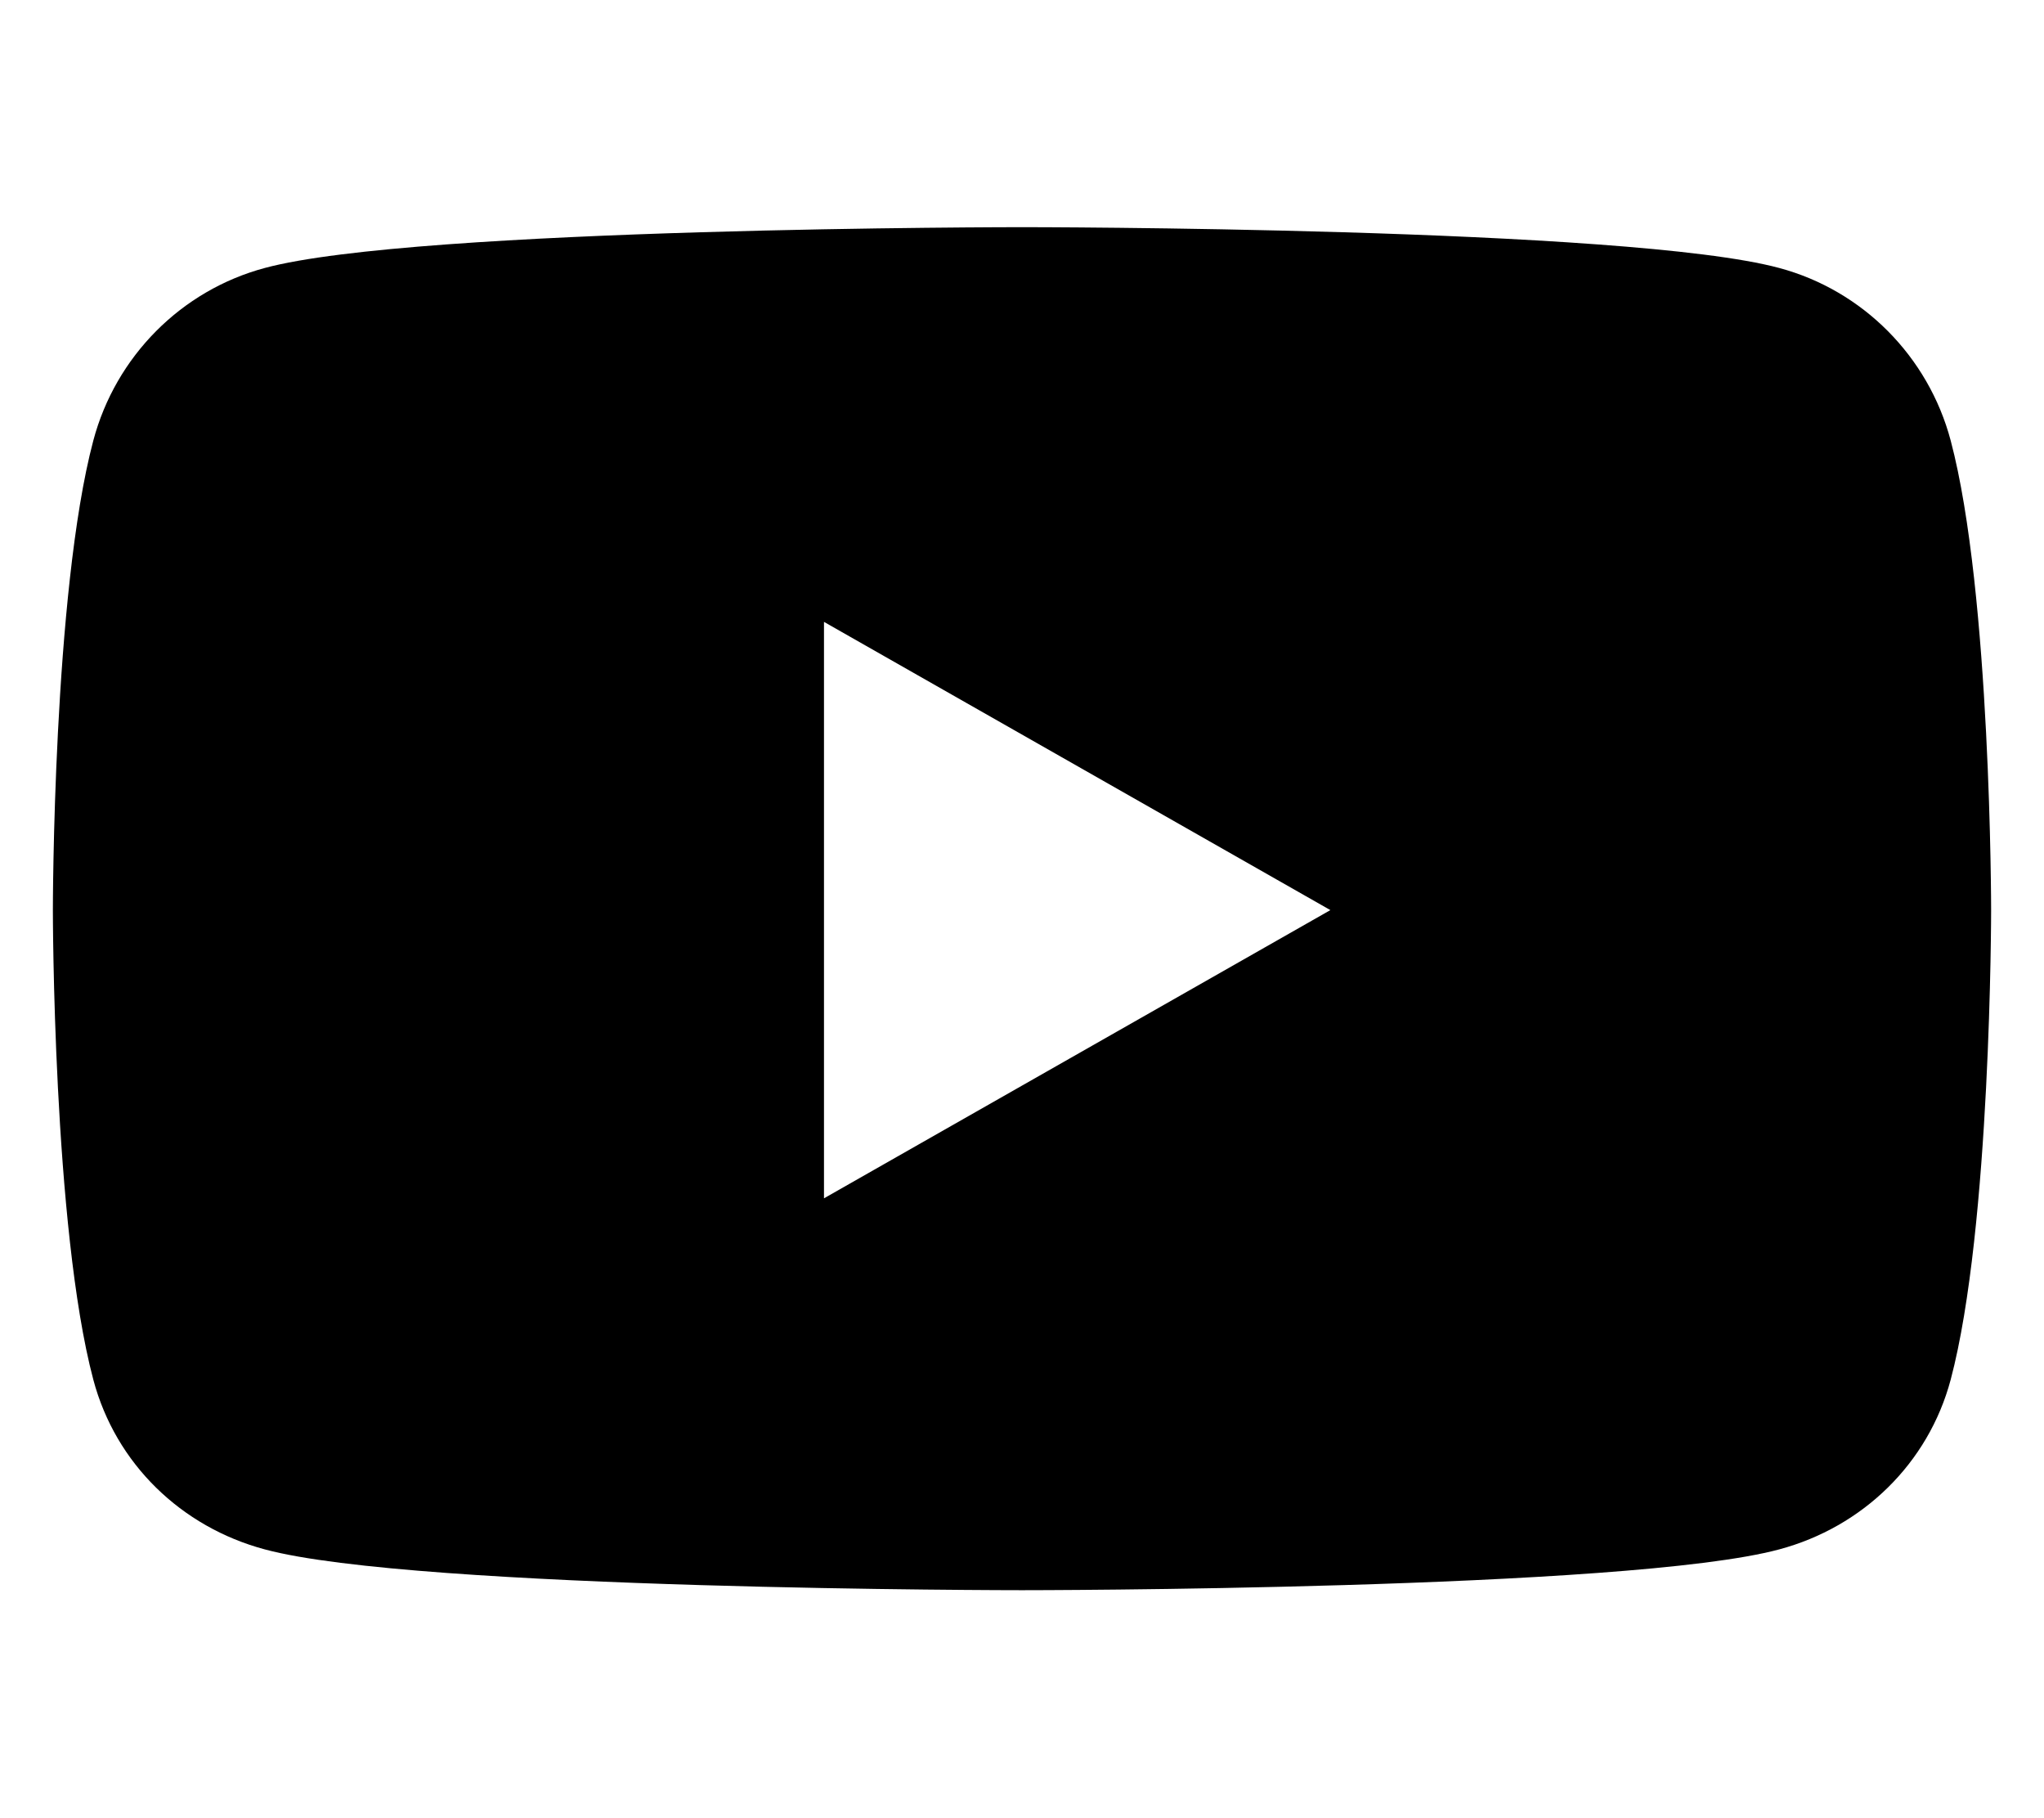
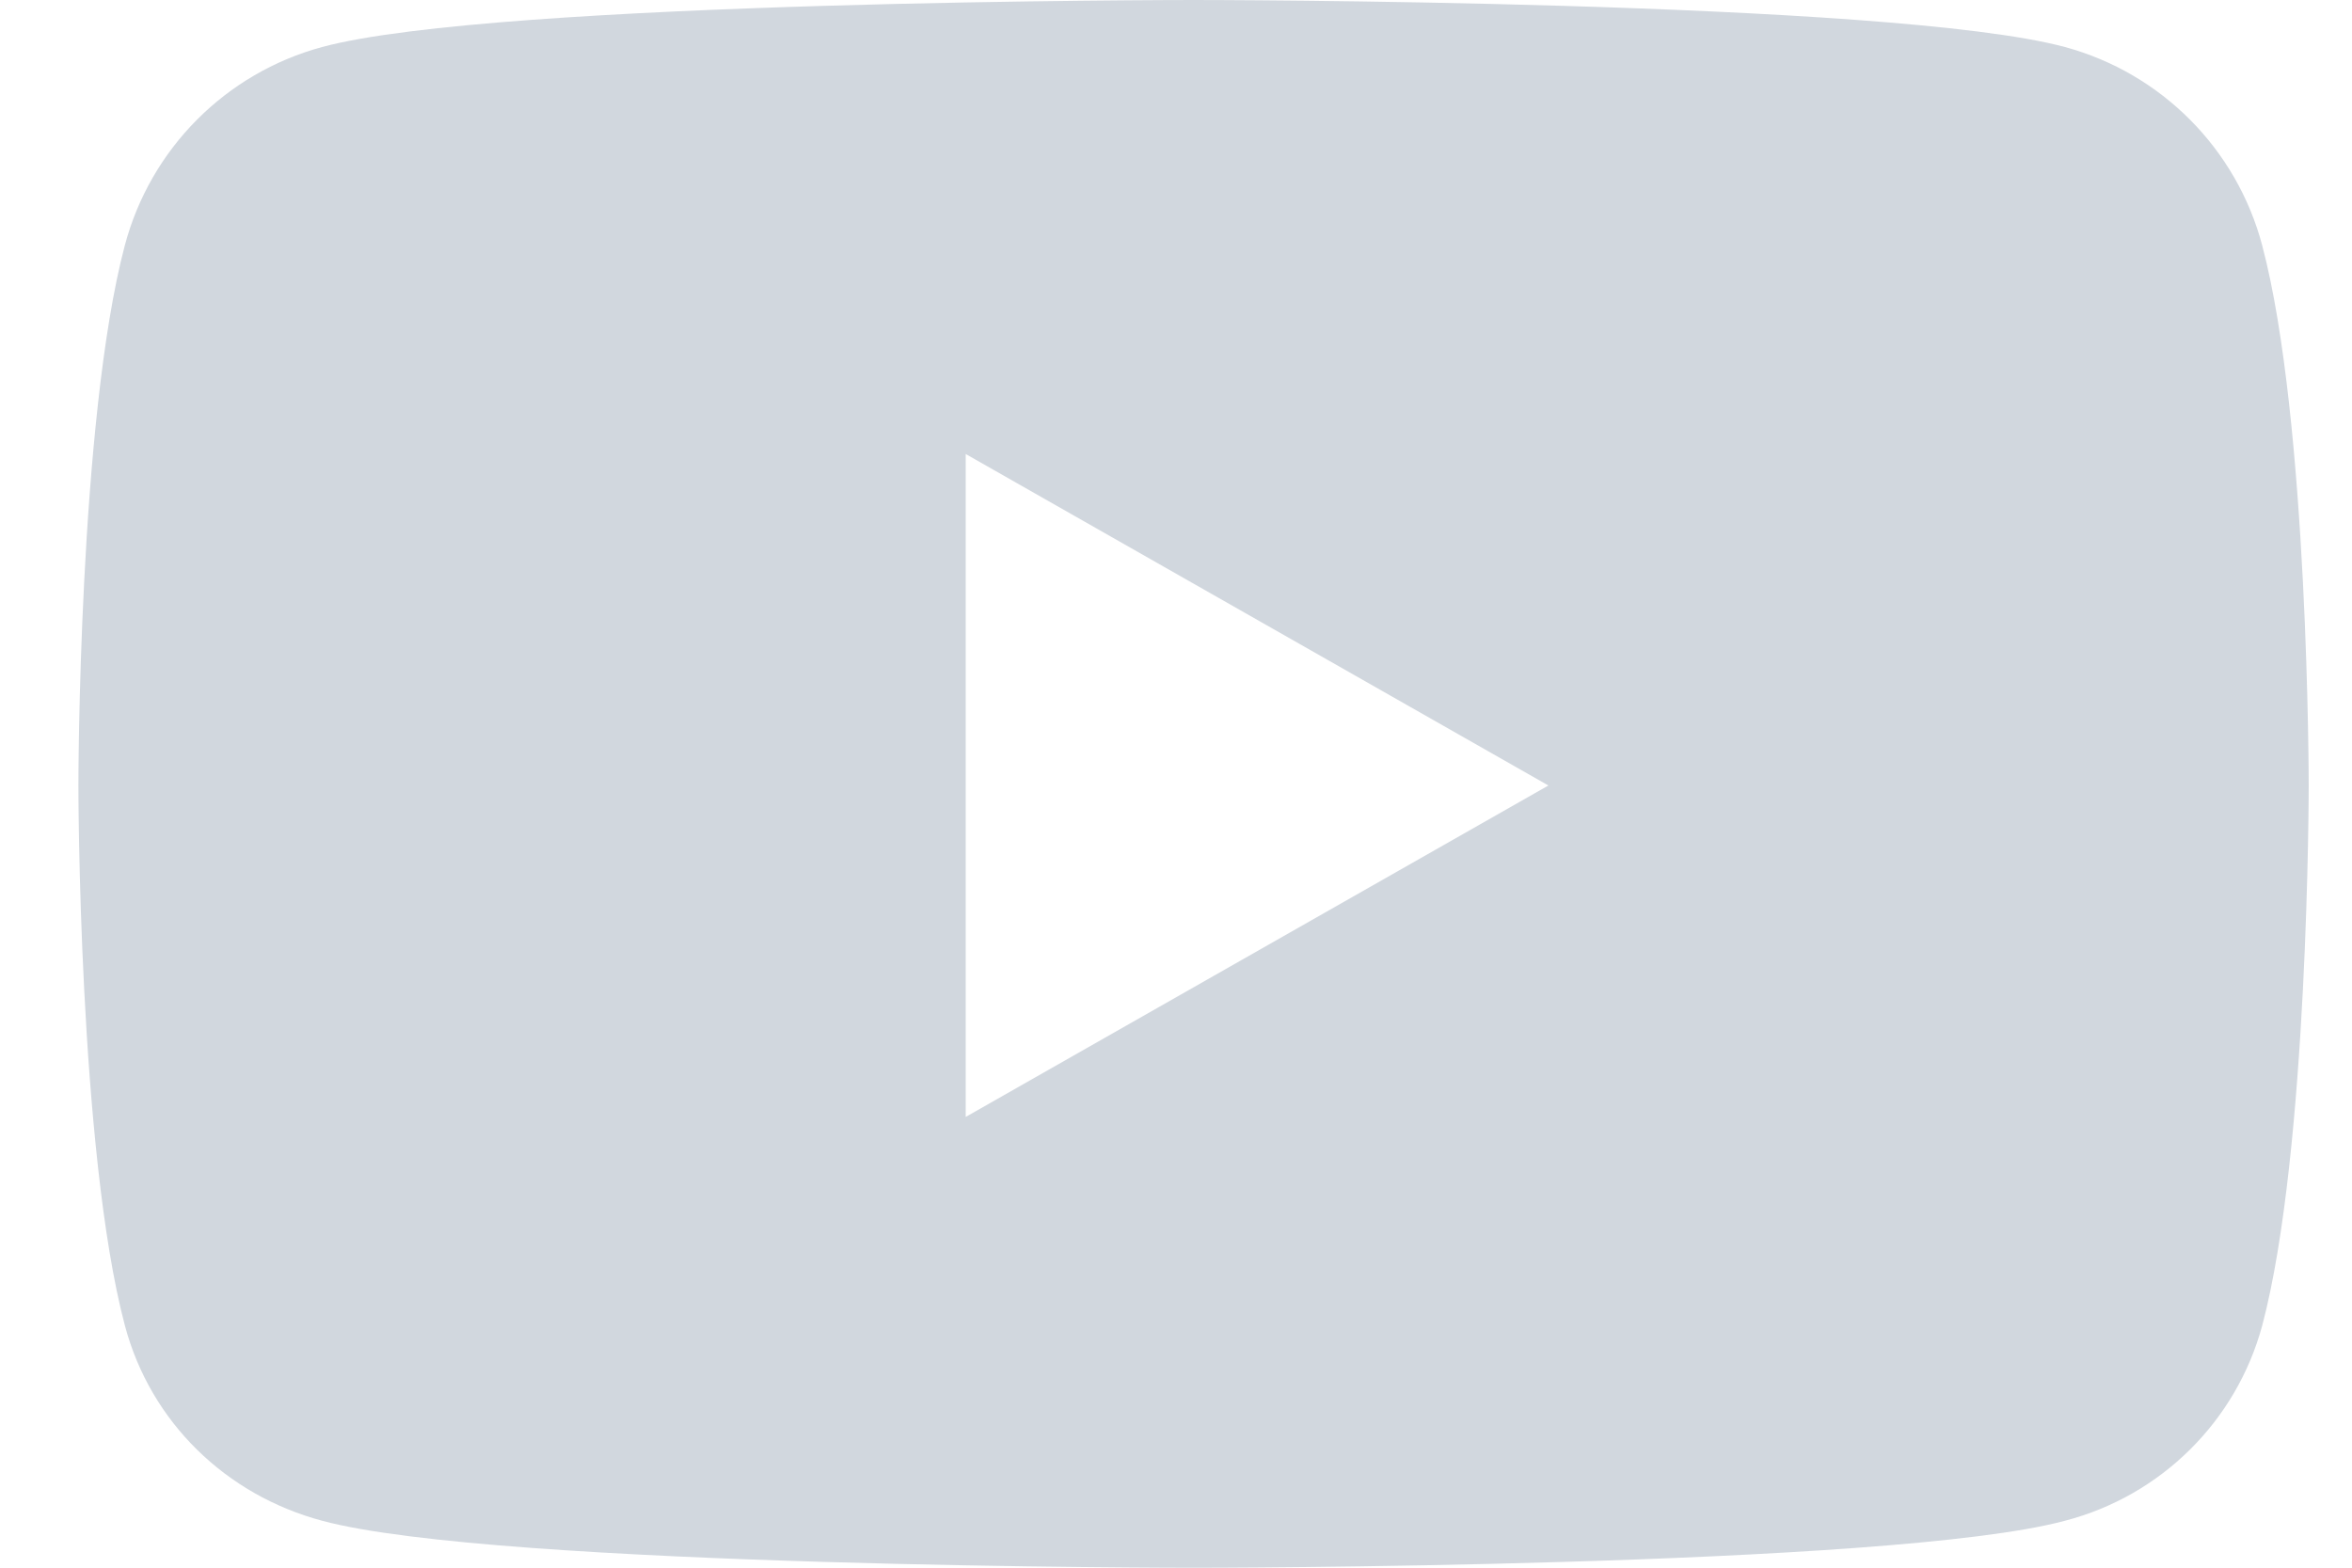
- <svg xmlns="http://www.w3.org/2000/svg" viewBox="0 0 576 512">
-   <path d="M549.7 124.1c-6.3-23.7-24.8-42.3-48.3-48.6C458.8 64 288 64 288 64S117.2 64 74.6 75.5c-23.5 6.3-42 24.9-48.3 48.6-11.4 42.9-11.4 132.3-11.4 132.3s0 89.4 11.4 132.3c6.3 23.7 24.8 41.5 48.3 47.8C117.2 448 288 448 288 448s170.8 0 213.4-11.5c23.5-6.3 42-24.2 48.3-47.8 11.4-42.9 11.4-132.3 11.4-132.3s0-89.4-11.4-132.3zm-317.5 213.5V175.2l142.7 81.2-142.7 81.2z" />
+ <svg xmlns="http://www.w3.org/2000/svg" width="27" height="18" fill="none">
+   <path fill="#D1D7DE" d="M25.969 2.817A3.214 3.214 0 0 0 23.705.54C21.708 0 13.702 0 13.702 0S5.694 0 3.697.54a3.213 3.213 0 0 0-2.264 2.277C.9 4.828.9 9.02.9 9.02s0 4.19.534 6.201c.296 1.111 1.163 1.946 2.264 2.24 1.997.54 10.003.54 10.003.54s8.007 0 10.004-.54a3.172 3.172 0 0 0 2.264-2.24c.534-2.01.534-6.201.534-6.201s0-4.19-.534-6.202ZM11.086 12.825V5.213l6.689 3.806-6.69 3.806Z" />
</svg>
